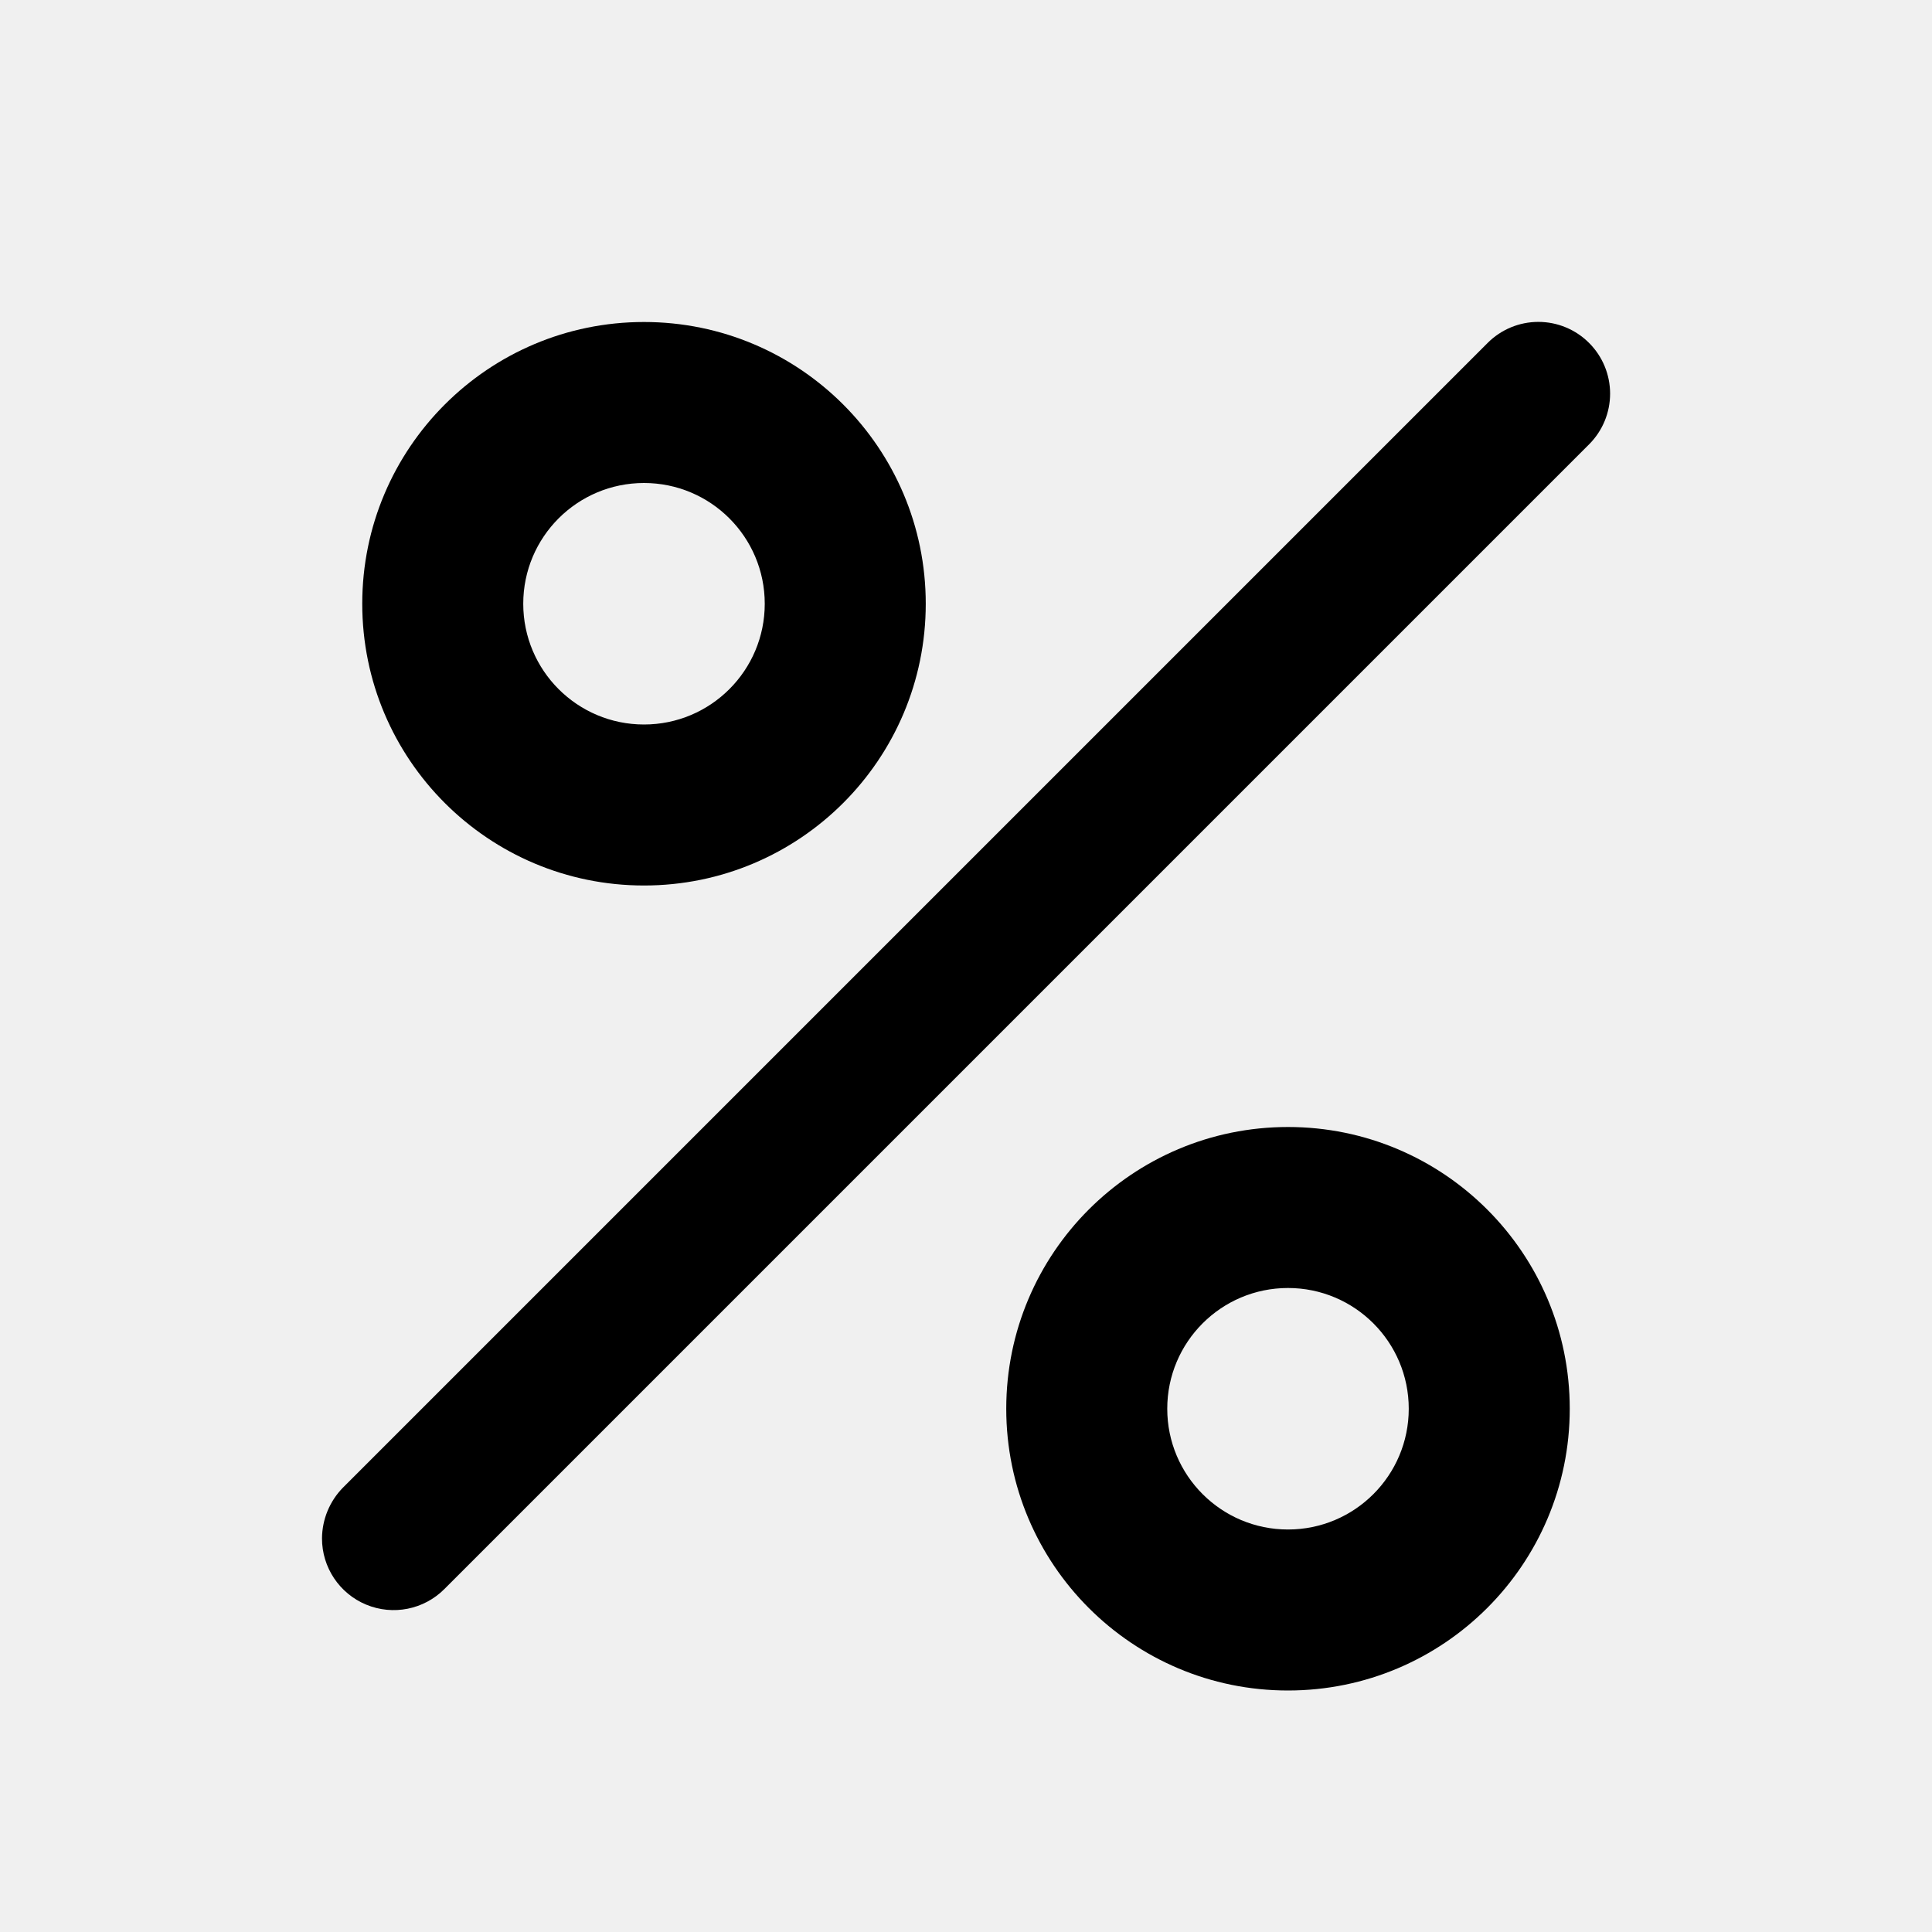
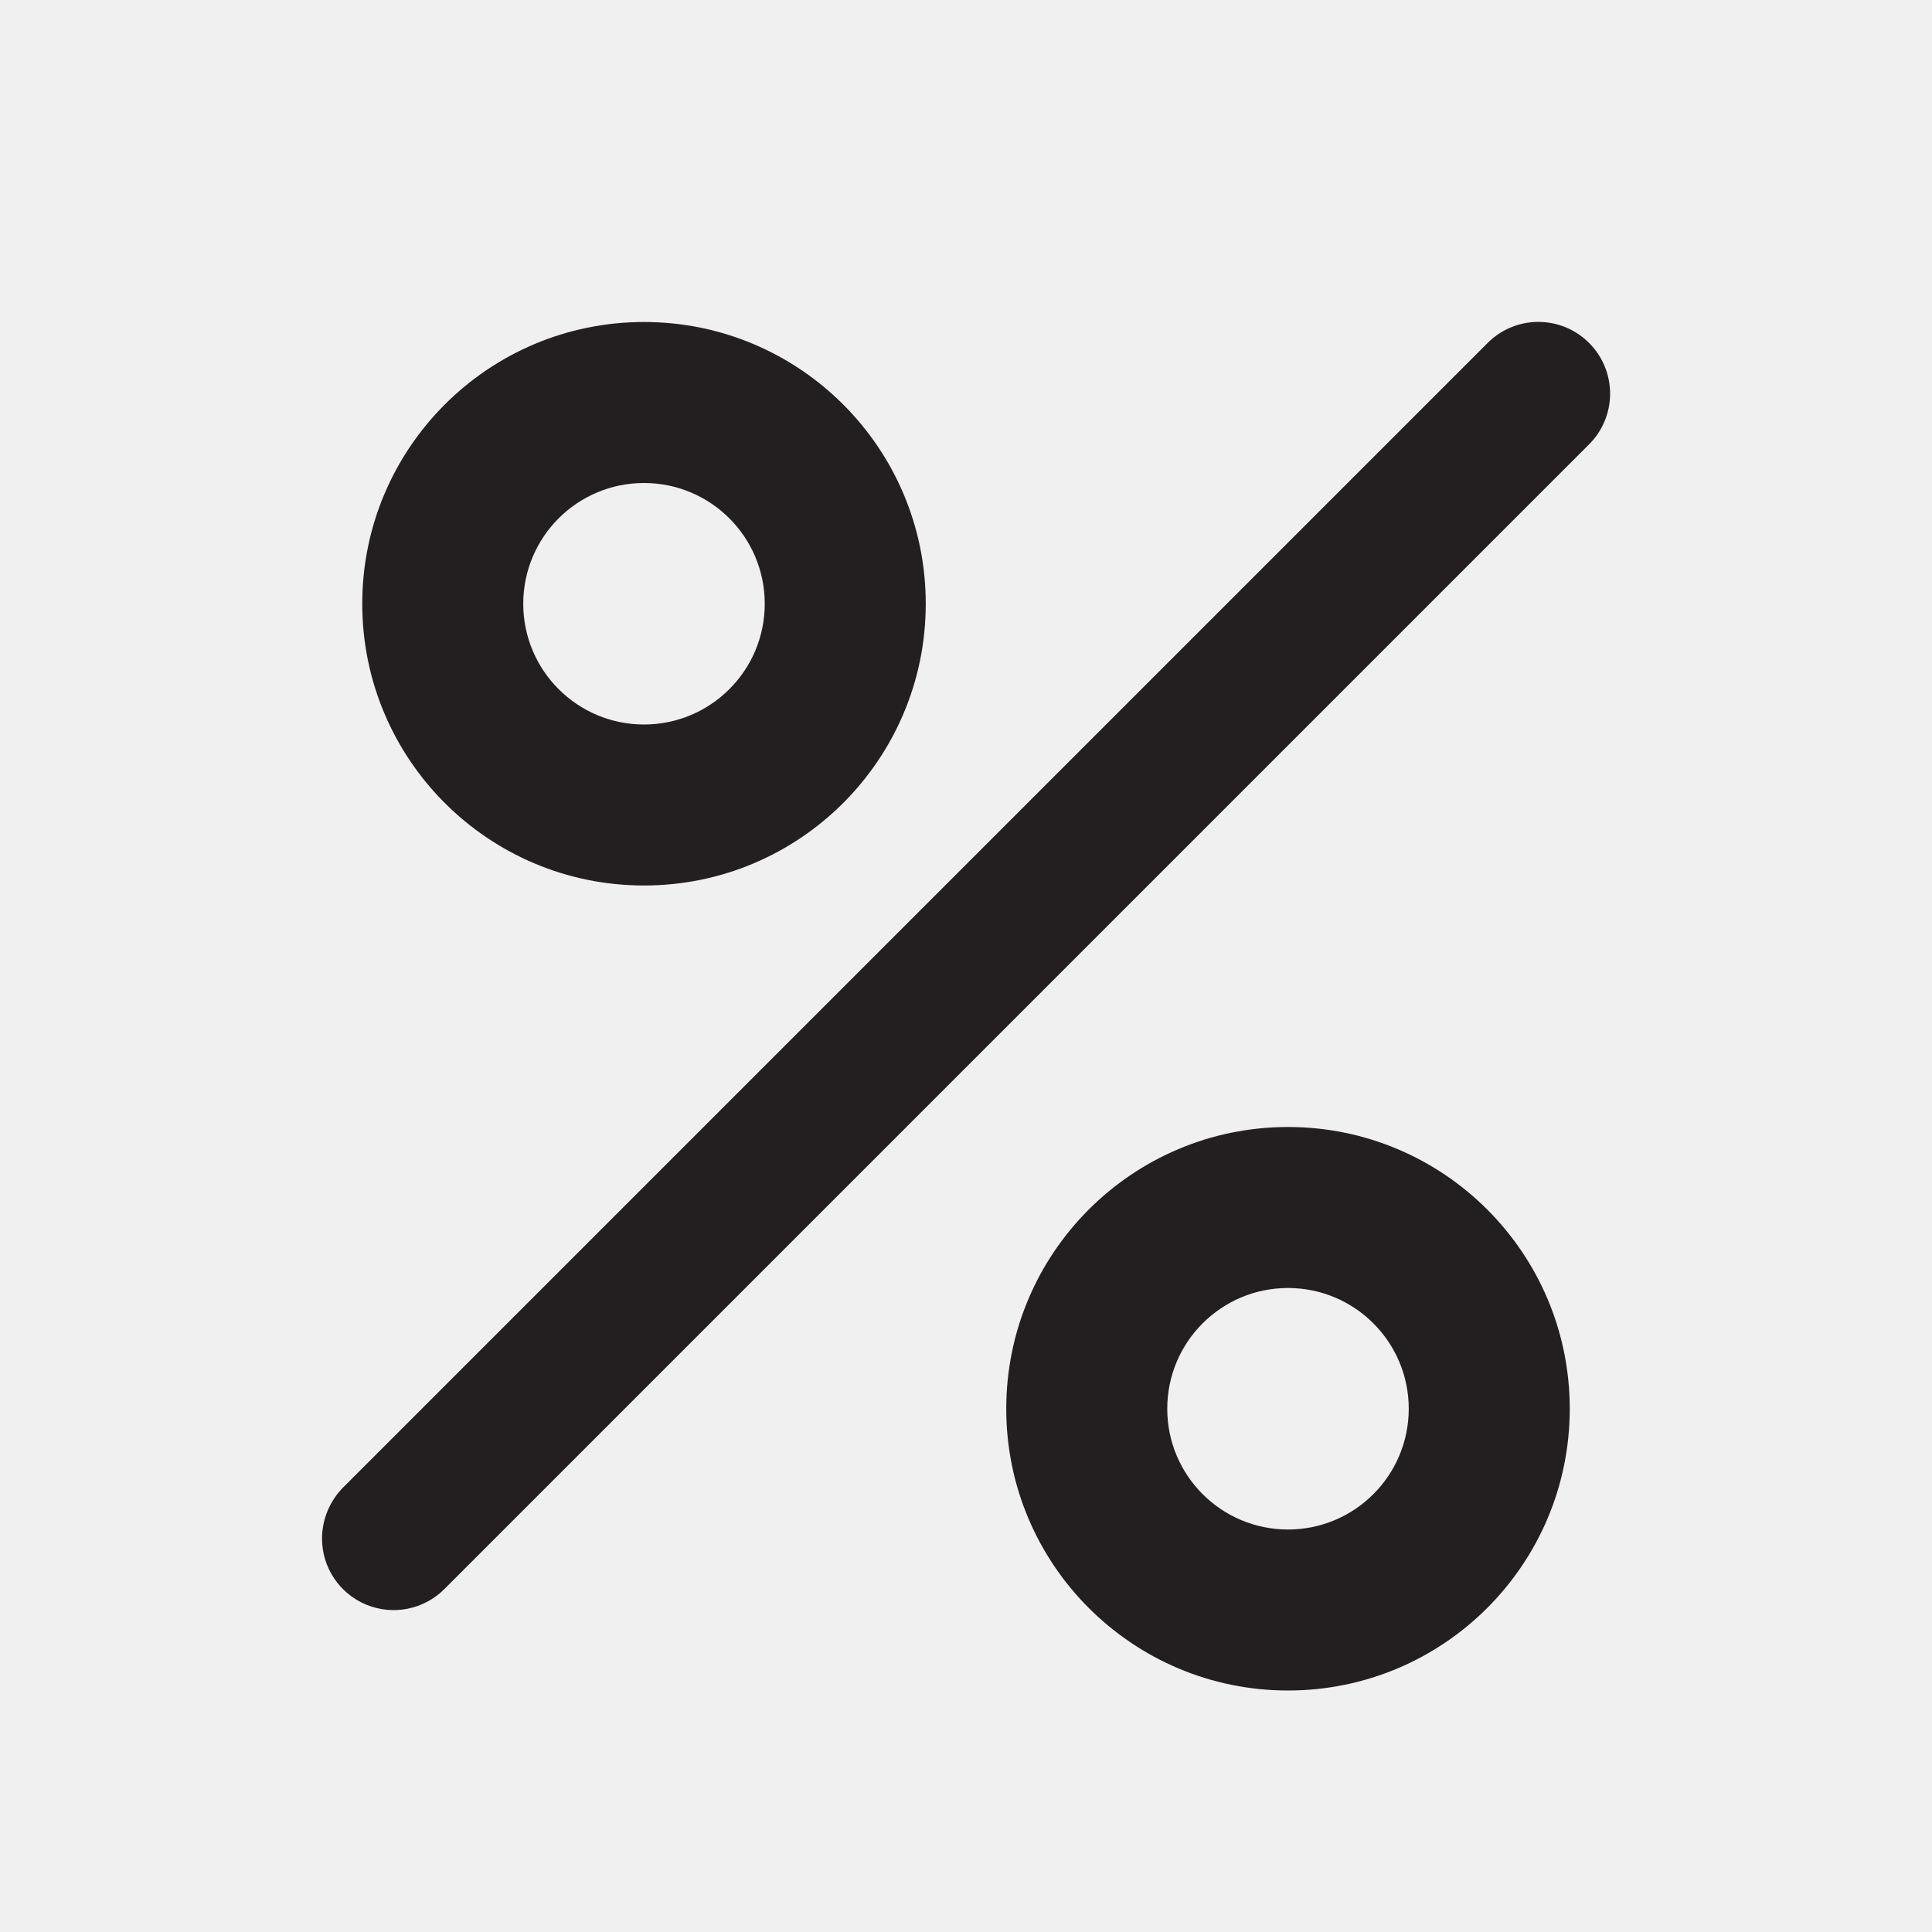
<svg xmlns="http://www.w3.org/2000/svg" viewBox="0 0 24 24">
  <defs>
-     <style>.cls-1{opacity:0;}.cls-2{}</style>
+     <style>.cls-1{fill:#fff;opacity:0;}.cls-2{fill:#231f20;}</style>
  </defs>
  <g id="Layer_2" data-name="Layer 2">
    <g id="percent">
      <g id="percent-2" data-name="percent">
        <rect class="cls-1" width="24" height="24" />
        <path class="cls-2" d="M8,11A3.5,3.5,0,1,0,4.5,7.5,3.5,3.5,0,0,0,8,11ZM8,6A1.5,1.5,0,1,1,6.5,7.5,1.5,1.5,0,0,1,8,6Z" />
        <path class="cls-2" d="M16,14a3.5,3.5,0,1,0,3.5,3.5A3.5,3.5,0,0,0,16,14Zm0,5a1.5,1.5,0,1,1,1.5-1.5A1.5,1.5,0,0,1,16,19Z" />
        <path class="cls-2" d="M19.74,4.26a.89.89,0,0,0-1.26,0L4.26,18.48a.91.91,0,0,0-.26.63.89.89,0,0,0,1.52.63L19.74,5.52A.89.89,0,0,0,19.74,4.26Z" />
      </g>
    </g>
  </g>
</svg>
